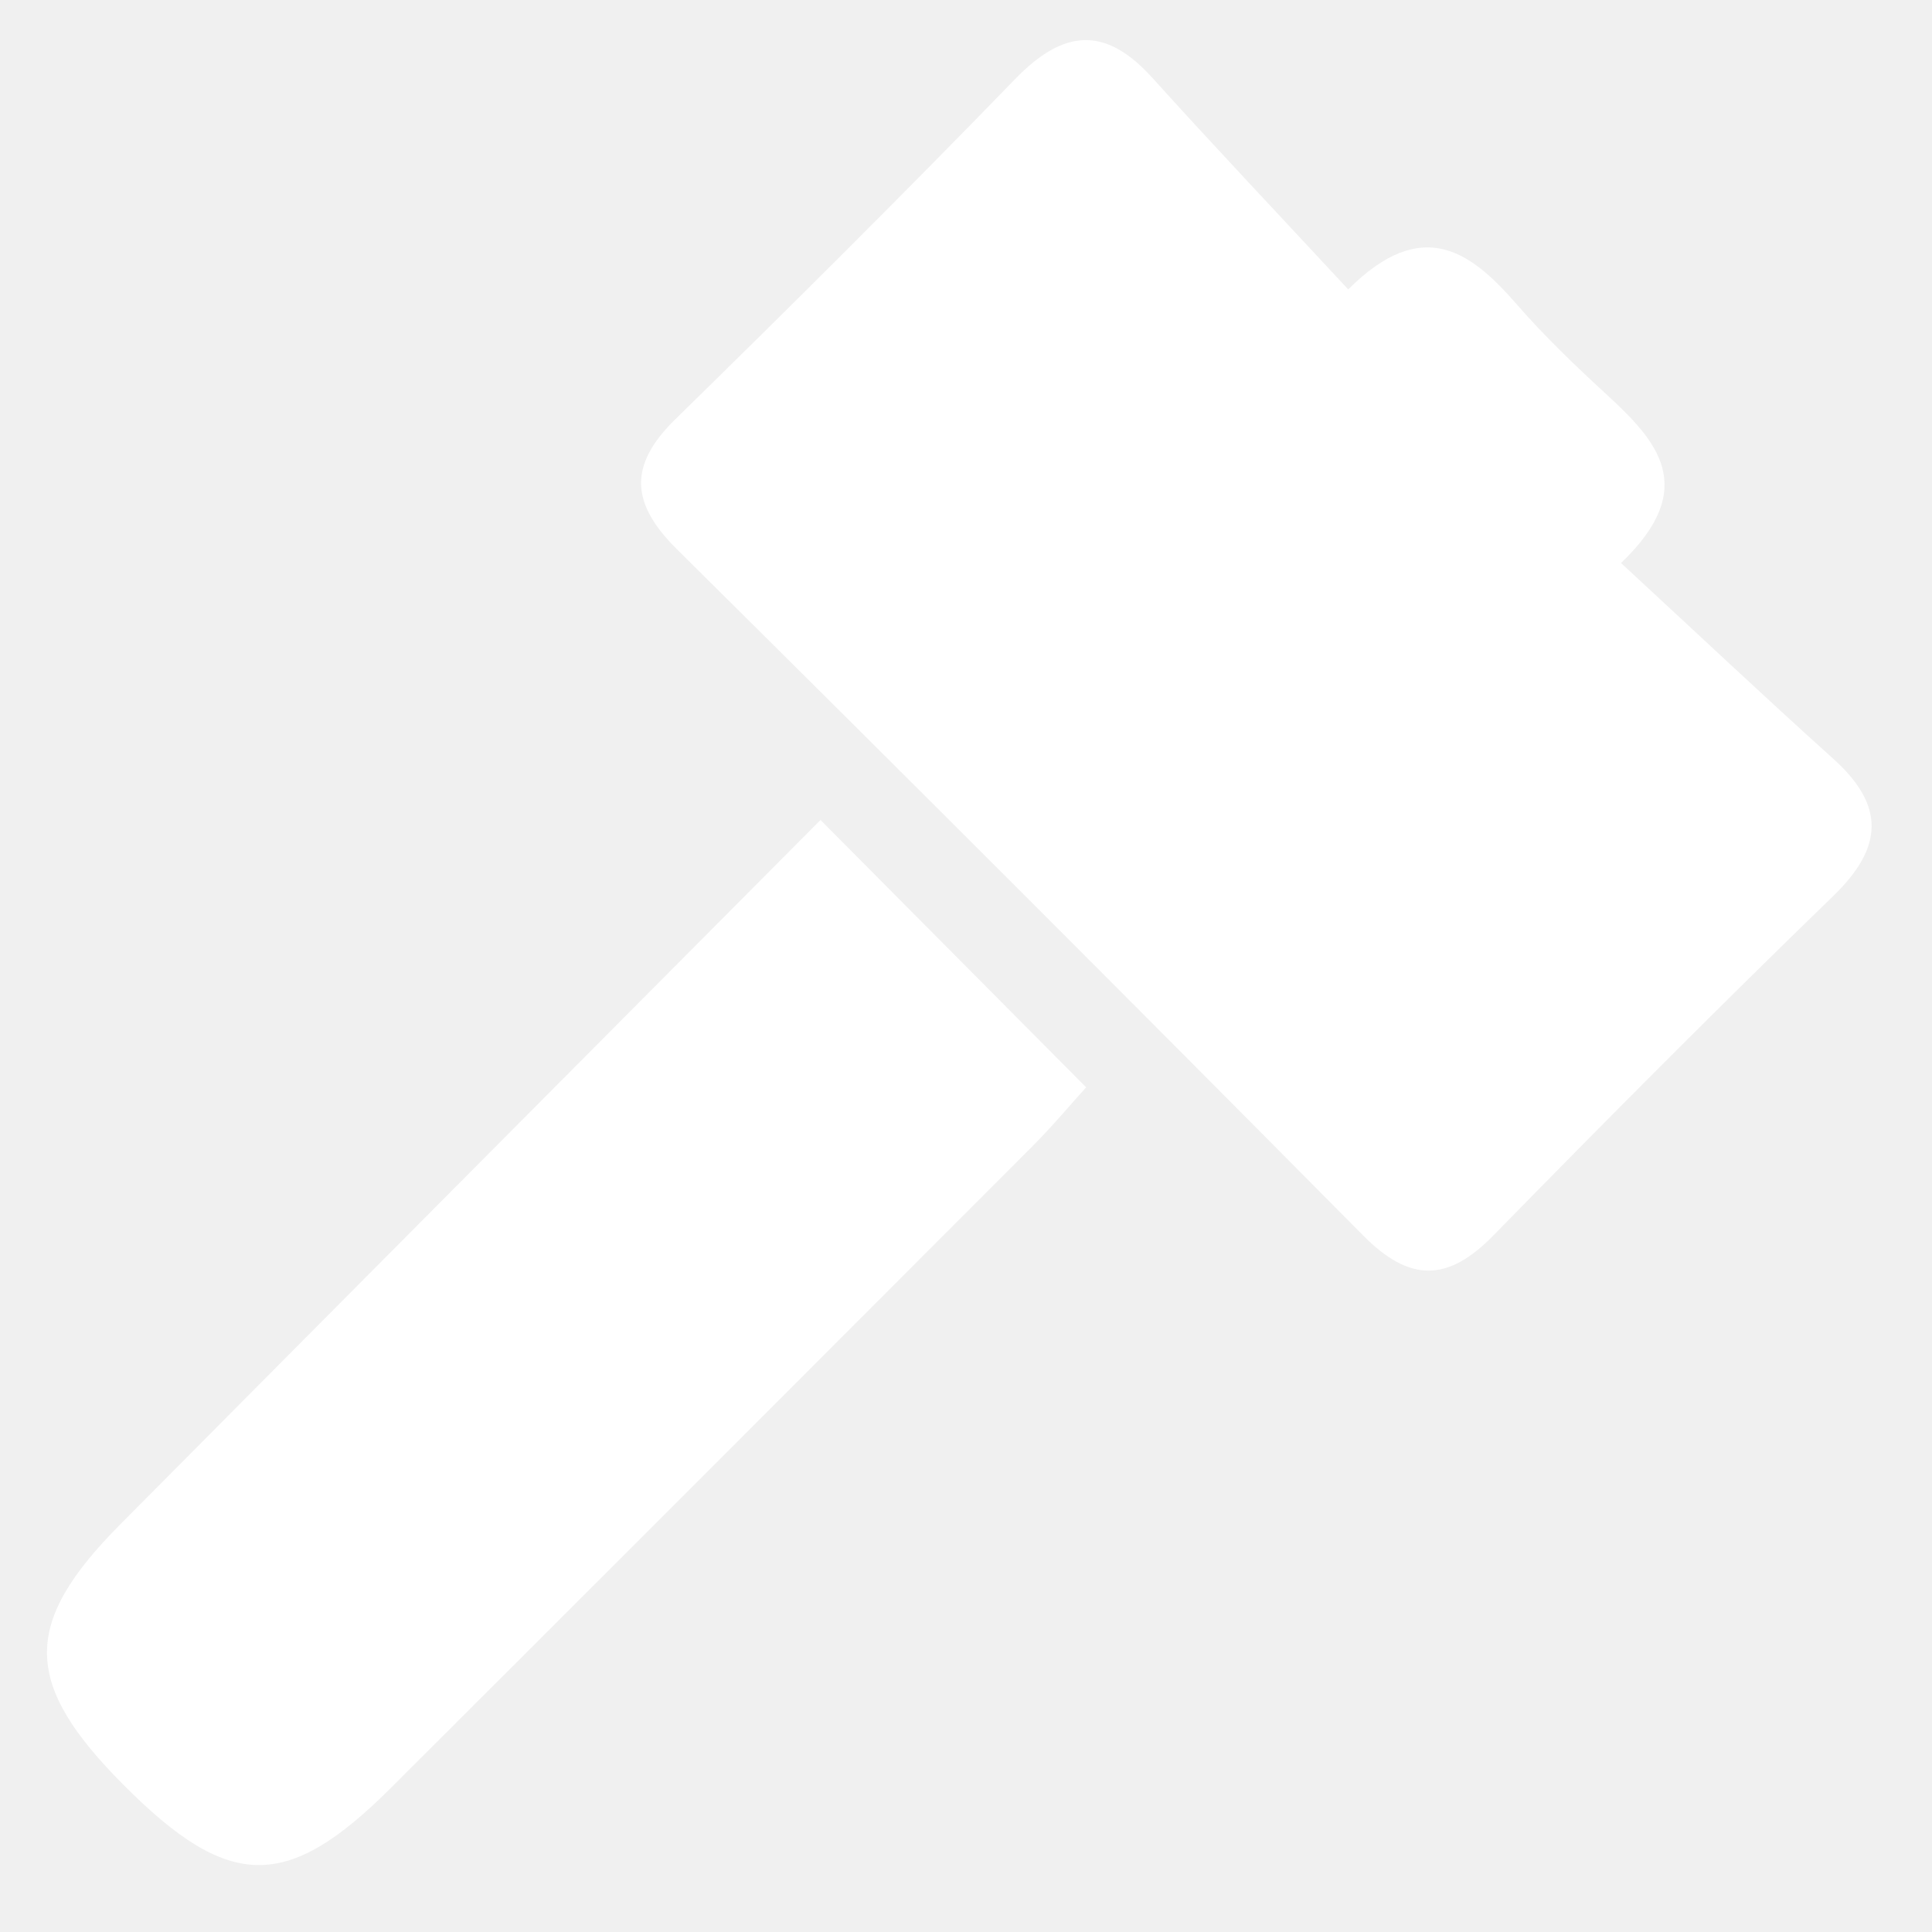
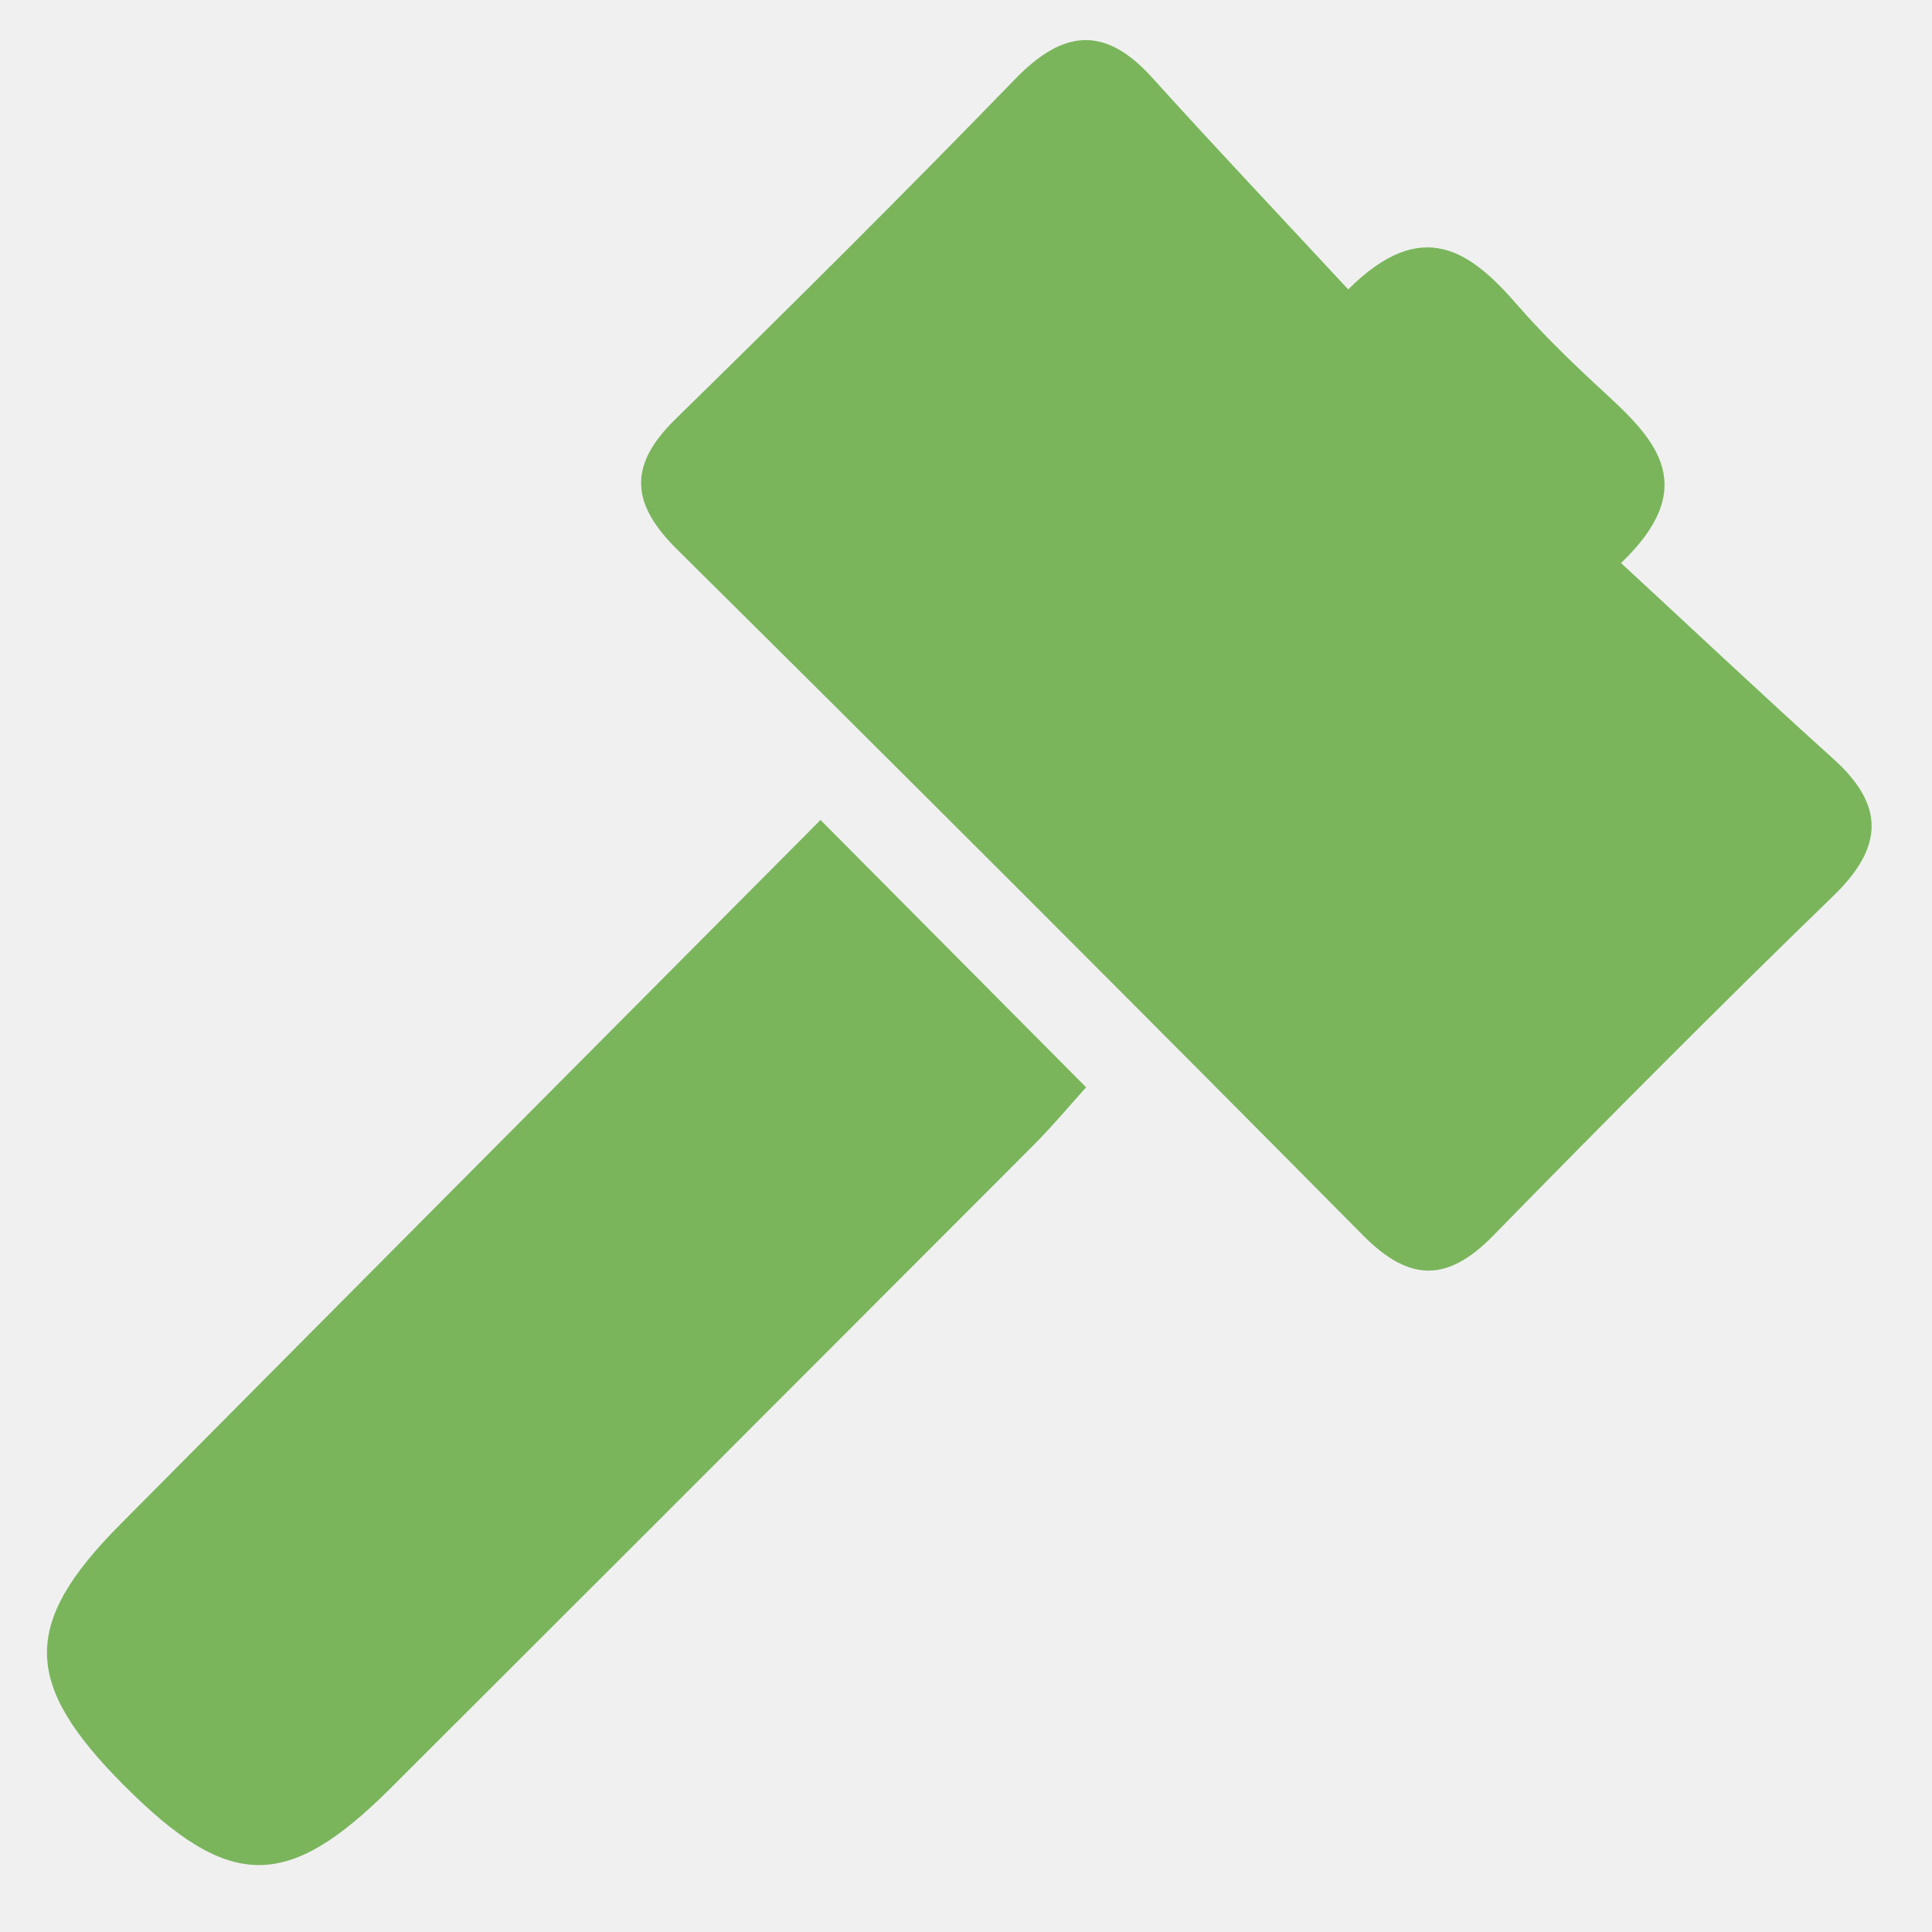
<svg xmlns="http://www.w3.org/2000/svg" version="1.1" id="Layer_4" x="0px" y="0px" viewBox="0 0 288 288" style="enable-background:new 0 0 288 288;" xml:space="preserve">
  <g>
-     <path style="fill:#FFFFFF;" d="M200.976,43.14c11.024-11,18.201-5.735,25.138,2.243c4.131,4.751,8.717,9.138,13.358,13.406   c7.529,6.924,13.935,13.895,2.172,25.141c11.162,10.316,21.298,19.871,31.648,29.189c7.724,6.954,7.49,13.171,0.009,20.422   c-17.154,16.627-34.004,33.575-50.71,50.653c-6.808,6.96-12.481,6.95-19.389-0.023c-33.939-34.259-68.039-68.361-102.3-102.299   c-6.907-6.842-7.243-12.513-0.218-19.388c17.075-16.71,34.022-33.56,50.653-50.711c7.173-7.397,13.385-7.986,20.423-0.19   C181.099,21.925,190.684,32.046,200.976,43.14z" />
-     <path style="fill:#FFFFFF;" d="M122.312,122.232c13.806,13.896,26.121,26.291,39.595,39.852c-2.228,2.457-4.992,5.771-8.029,8.813   c-31.86,31.921-63.738,63.824-95.665,95.678c-15.456,15.421-24.096,15.261-39.785-0.489c-15.057-15.116-15.227-24.015-0.522-38.829   C52.514,192.389,87.174,157.571,122.312,122.232z" />
+     <path style="fill:#7AB55C;" d="M200.976,43.14c11.024-11,18.201-5.735,25.138,2.243c4.131,4.751,8.717,9.138,13.358,13.406   c7.529,6.924,13.935,13.895,2.172,25.141c11.162,10.316,21.298,19.871,31.648,29.189c7.724,6.954,7.49,13.171,0.009,20.422   c-17.154,16.627-34.004,33.575-50.71,50.653c-6.808,6.96-12.481,6.95-19.389-0.023c-33.939-34.259-68.039-68.361-102.3-102.299   c-6.907-6.842-7.243-12.513-0.218-19.388c17.075-16.71,34.022-33.56,50.653-50.711c7.173-7.397,13.385-7.986,20.423-0.19   C181.099,21.925,190.684,32.046,200.976,43.14z" />
+     <path style="fill:#7AB55C;" d="M122.312,122.232c13.806,13.896,26.121,26.291,39.595,39.852c-2.228,2.457-4.992,5.771-8.029,8.813   c-31.86,31.921-63.738,63.824-95.665,95.678c-15.456,15.421-24.096,15.261-39.785-0.489c-15.057-15.116-15.227-24.015-0.522-38.829   C52.514,192.389,87.174,157.571,122.312,122.232z" />
  </g>
</svg>
